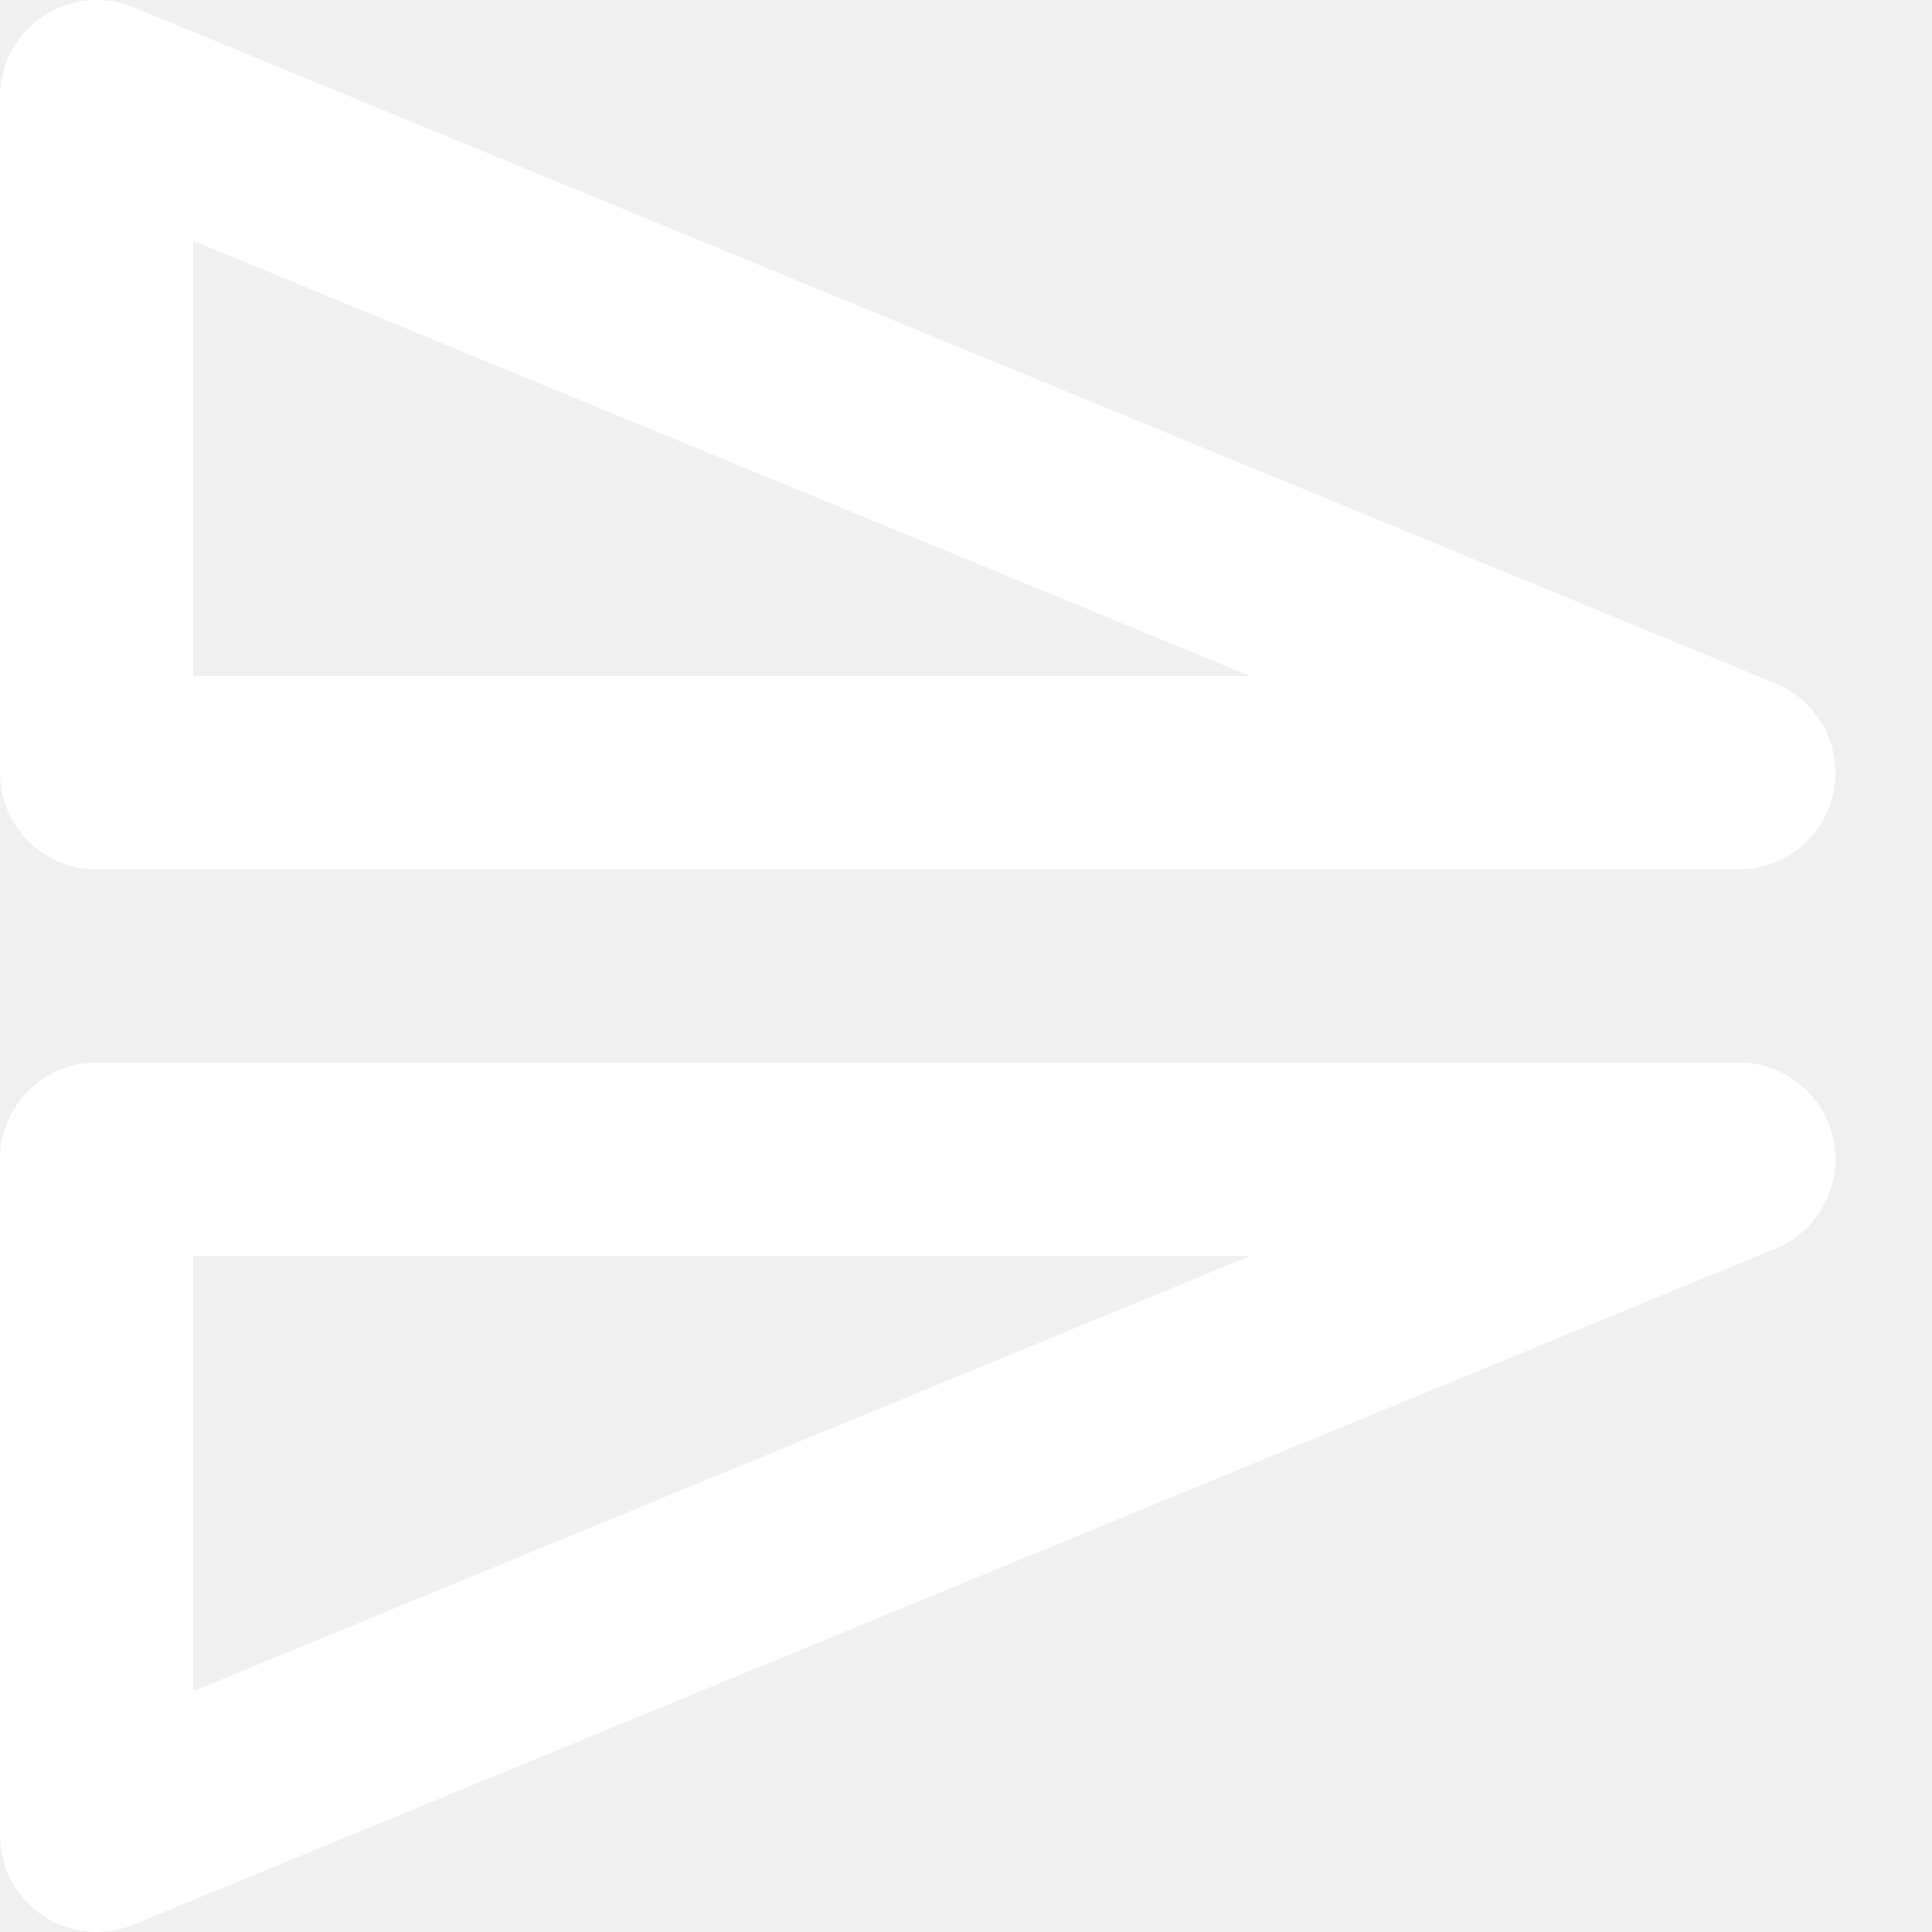
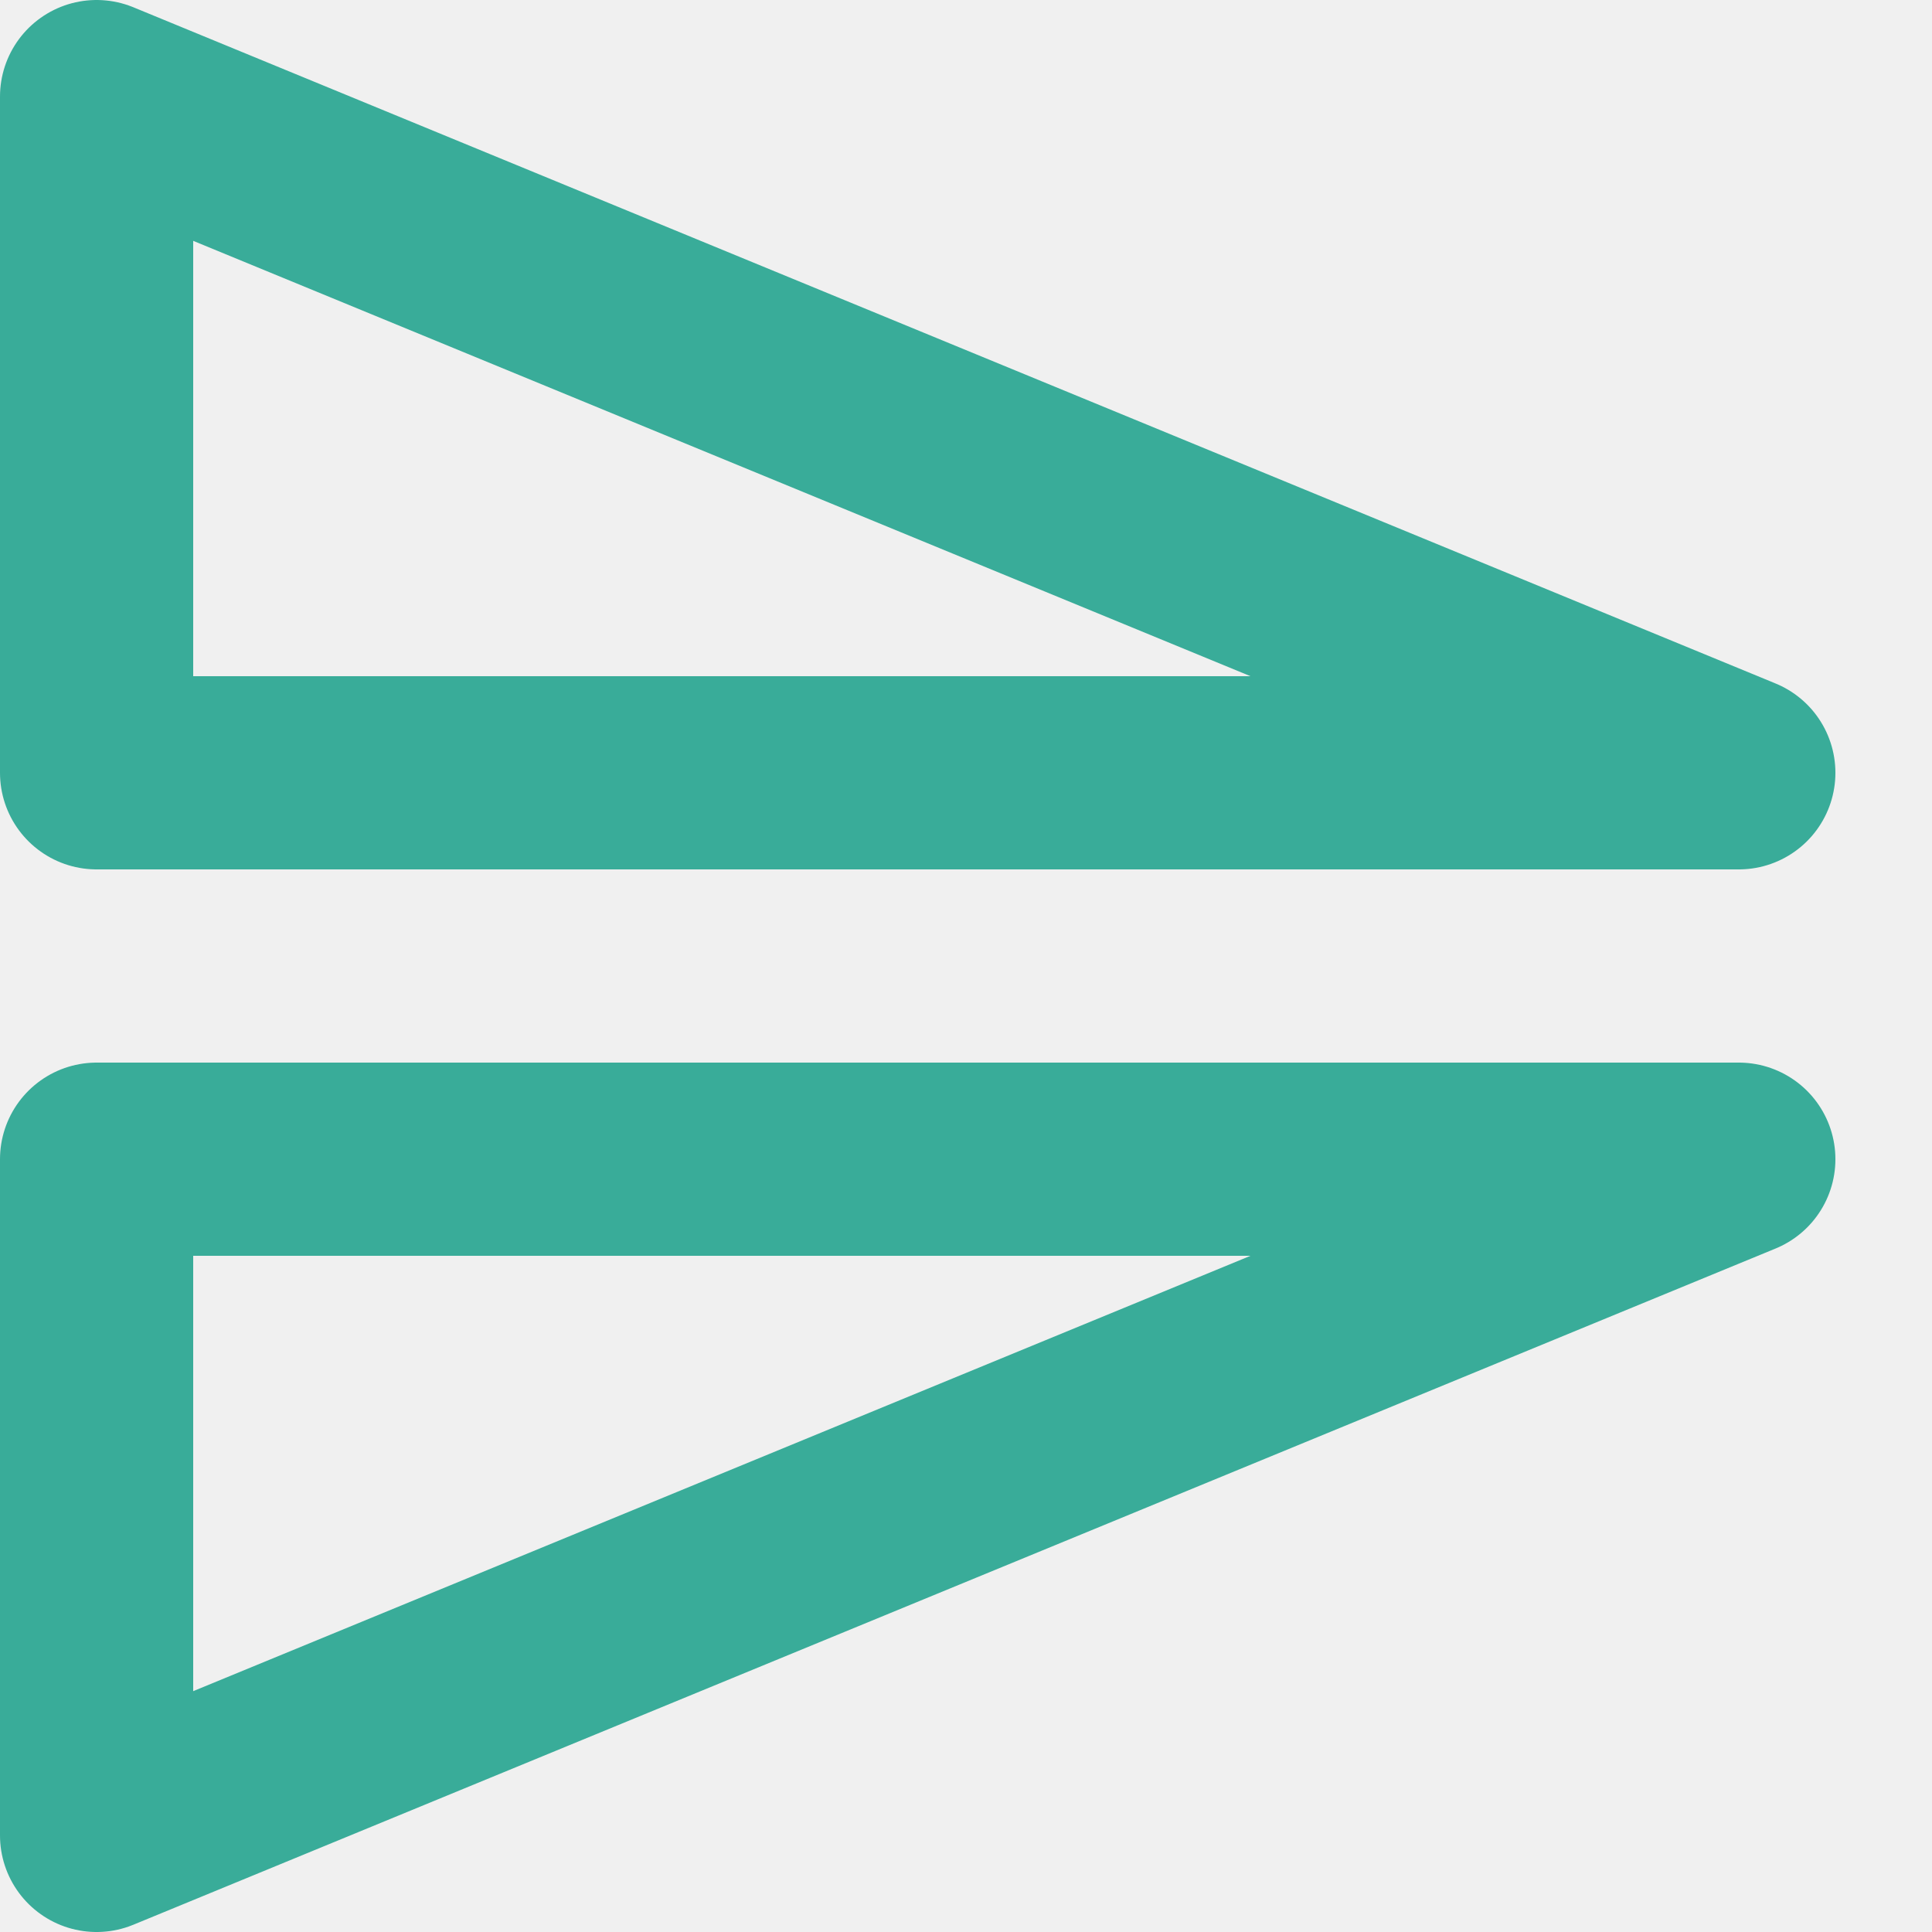
<svg xmlns="http://www.w3.org/2000/svg" version="1.2" baseProfile="tiny" id="tmcsmallplay" width="20px" height="20px" viewBox="0 0 20 20">
-   <polygon points="1,1 1,8 18,8" style="fill:none;stroke:white;stroke-width:2" stroke-linejoin="round" />
-   <polygon points="1,19 1,12 18,12" style="fill:none;stroke:white;stroke-width:2" stroke-linejoin="round" />
+   <polygon points="1,1 1,8 18,8" style="fill:none;stroke:hsla(170, 50%, 45%, 1);stroke-width:2" stroke-linejoin="round" />
+   <polygon points="1,19 1,12 18,12" style="fill:none;stroke:hsla(170, 50%, 45%, 1);stroke-width:2" stroke-linejoin="round" />
</svg>
